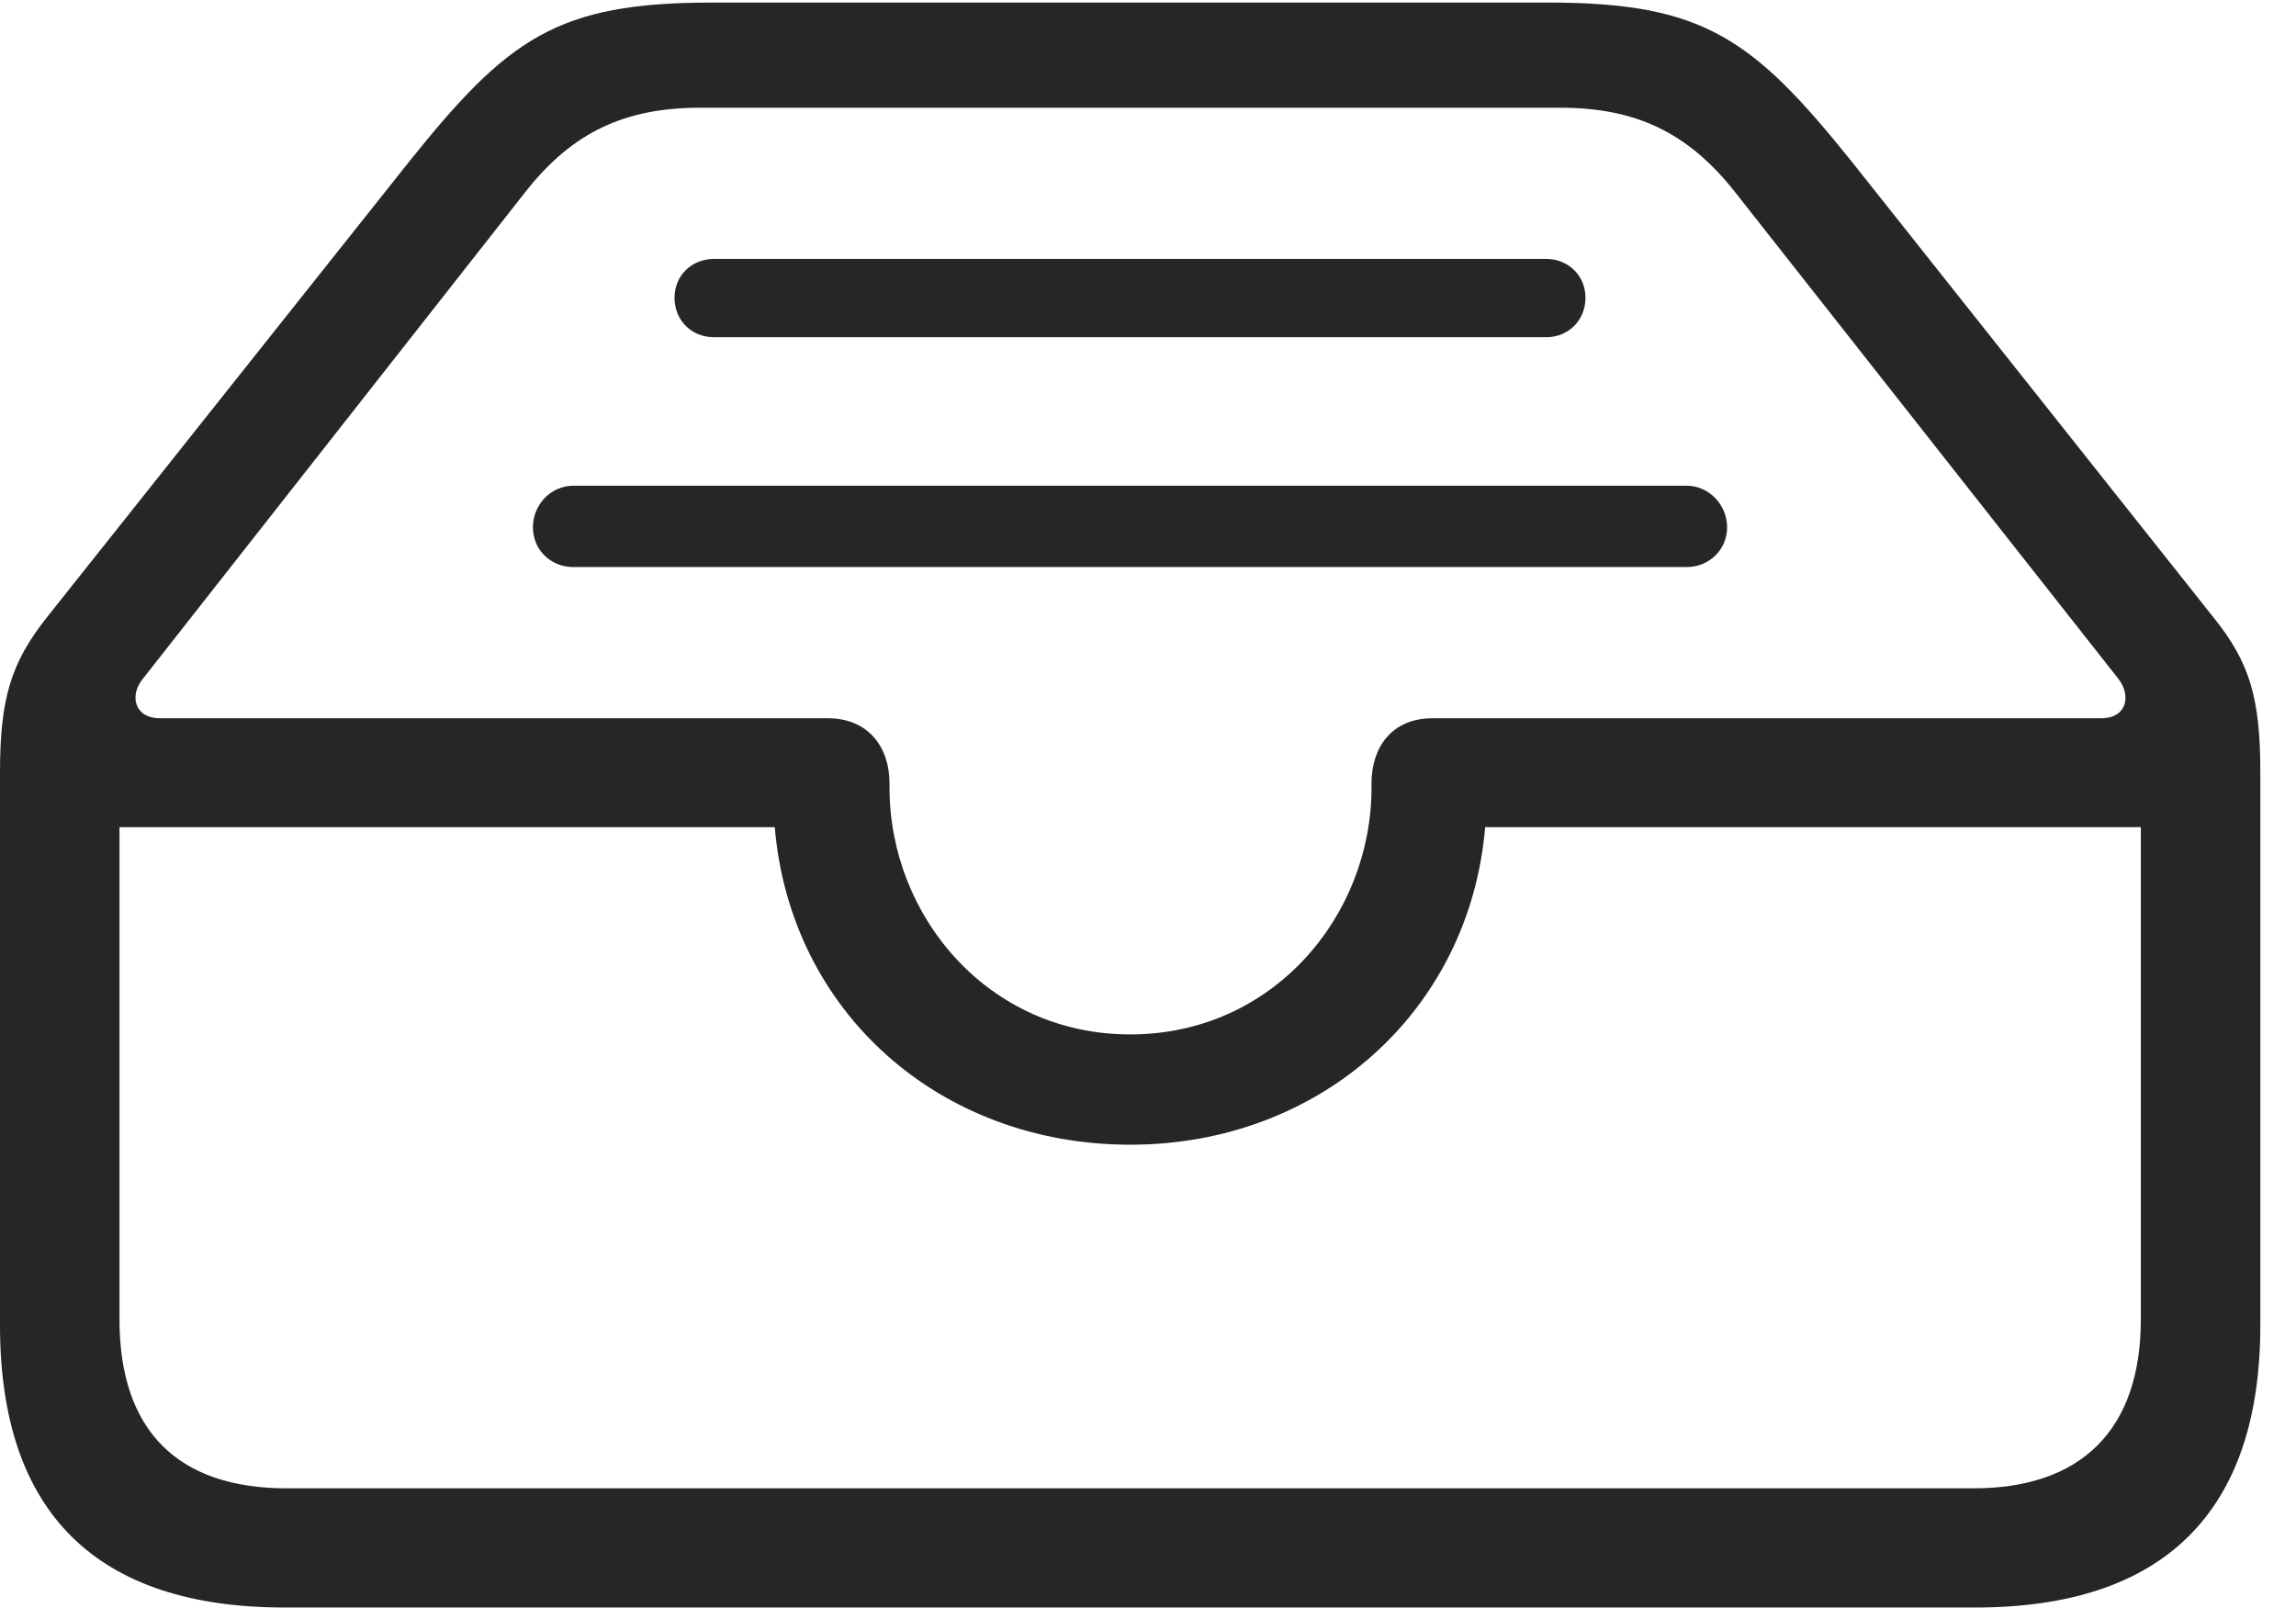
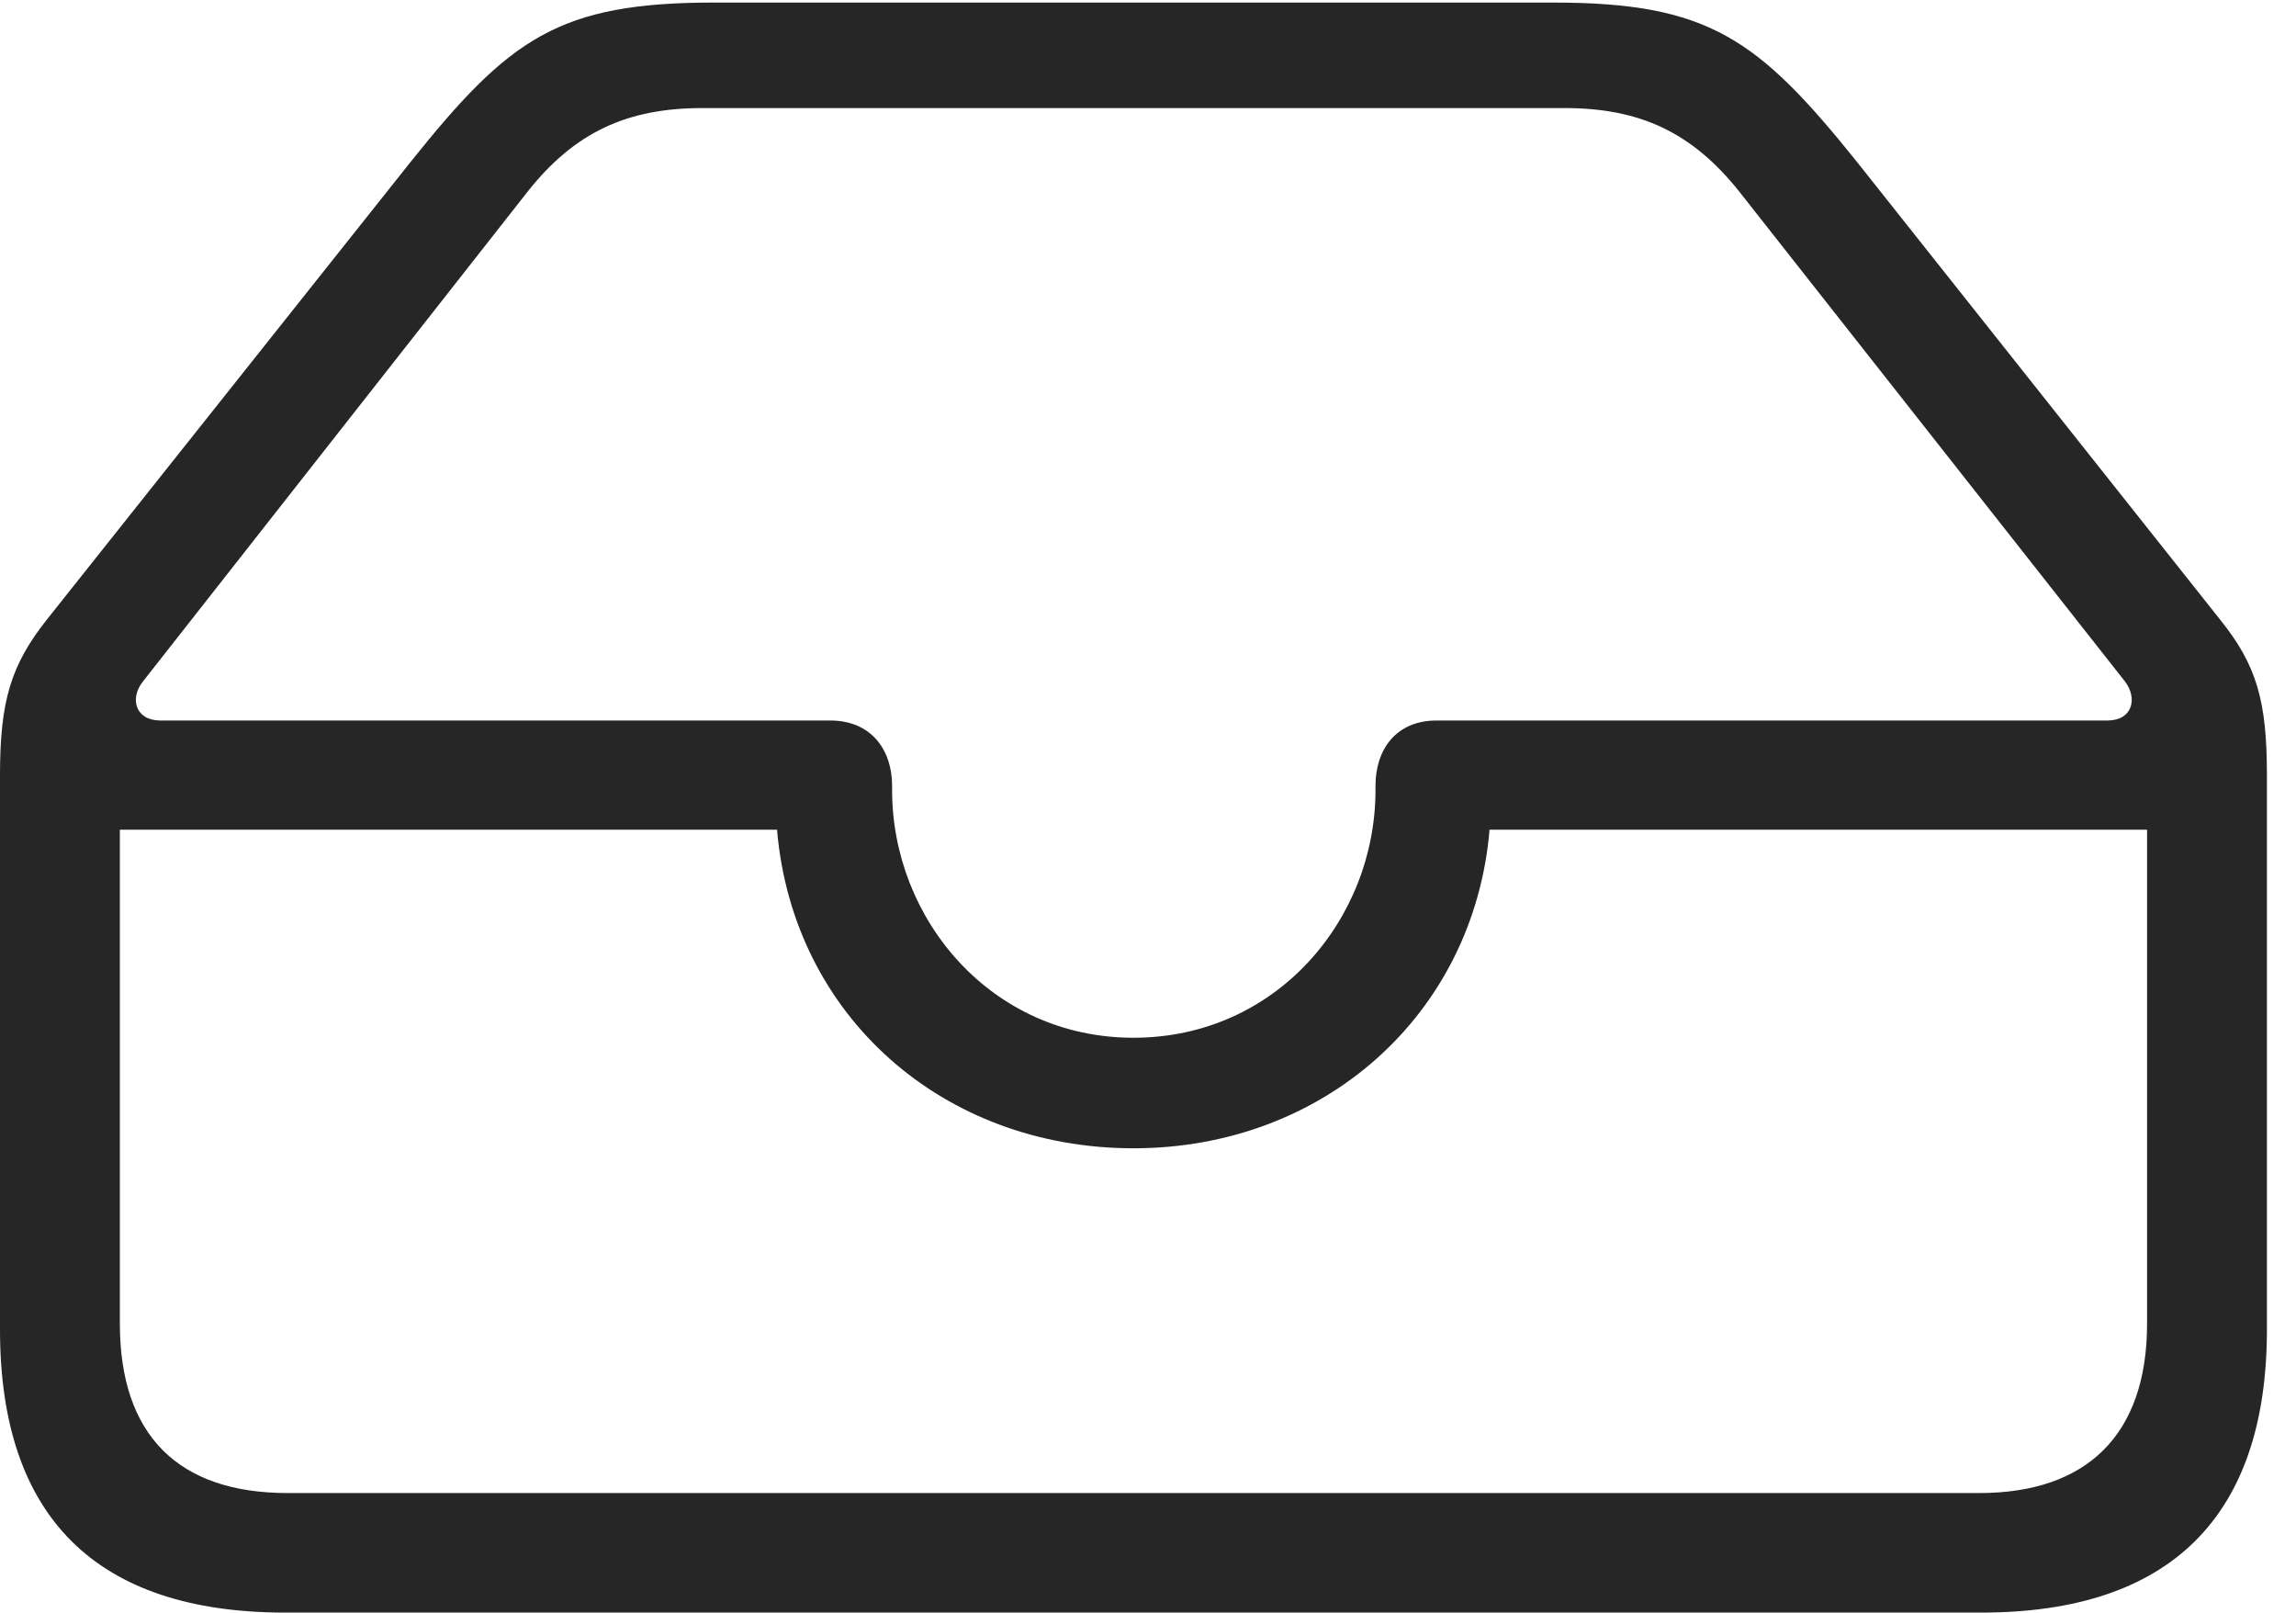
- <svg xmlns="http://www.w3.org/2000/svg" version="1.1" viewBox="0 0 23.231 16.266">
+ <svg xmlns="http://www.w3.org/2000/svg" version="1.1" viewBox="0 0 27.796 19.519">
  <g>
-     <rect height="16.266" opacity="0" width="23.231" x="0" y="0" />
-     <path d="M7.224 3.412L15.646 3.412C15.867 3.412 16.042 3.243 16.042 3.012C16.042 2.789 15.867 2.62 15.646 2.62L7.224 2.62C6.997 2.62 6.825 2.789 6.825 3.012C6.825 3.243 6.997 3.412 7.224 3.412ZM5.801 5.738L17.065 5.738C17.294 5.738 17.475 5.562 17.475 5.335C17.475 5.111 17.294 4.915 17.065 4.915L5.801 4.915C5.57 4.915 5.392 5.111 5.392 5.335C5.392 5.562 5.57 5.738 5.801 5.738ZM2.879 16.266L19.988 16.266C21.903 16.266 22.87 15.289 22.87 13.411L22.87 7.817C22.87 7.072 22.768 6.708 22.395 6.246L18.735 1.634C17.735 0.389 17.236 0.026 15.668 0.026L7.202 0.026C5.634 0.026 5.139 0.389 4.141 1.634L0.475 6.246C0.109 6.708 0 7.072 0 7.817L0 13.411C0 15.305 0.974 16.266 2.879 16.266ZM1.619 7.268C1.363 7.268 1.307 7.042 1.442 6.873L5.32 1.937C5.795 1.334 6.327 1.09 7.085 1.09L15.785 1.09C16.543 1.09 17.072 1.334 17.55 1.937L21.437 6.873C21.566 7.042 21.517 7.268 21.261 7.268L14.495 7.268C14.075 7.268 13.877 7.57 13.877 7.925L13.877 7.97C13.877 9.269 12.879 10.467 11.435 10.467C9.997 10.467 9 9.269 9 7.97L9 7.925C9 7.57 8.795 7.268 8.375 7.268ZM2.901 15.06C1.801 15.06 1.209 14.479 1.209 13.351L1.209 8.37L7.839 8.37C7.998 10.244 9.51 11.583 11.435 11.583C13.357 11.583 14.869 10.231 15.027 8.37L21.661 8.37L21.661 13.351C21.661 14.479 21.047 15.06 19.969 15.06Z" fill="black" fill-opacity="0.85" />
+     <rect height="19.519" opacity="0" width="27.796" x="0" y="0" />
+     <path d="M3.454 19.519L23.986 19.519C26.283 19.519 27.444 18.347 27.444 16.093L27.444 9.381C27.444 8.486 27.321 8.049 26.874 7.496L22.482 1.961C21.282 0.466 20.683 0.031 18.801 0.031L8.643 0.031C6.76 0.031 6.166 0.466 4.97 1.961L0.57 7.496C0.131 8.049 0 8.486 0 9.381L0 16.093C0 18.366 1.169 19.519 3.454 19.519ZM1.942 8.721C1.635 8.721 1.568 8.45 1.731 8.248L6.384 2.324C6.954 1.601 7.592 1.308 8.502 1.308L18.942 1.308C19.852 1.308 20.486 1.601 21.06 2.324L25.725 8.248C25.88 8.45 25.82 8.721 25.513 8.721L17.394 8.721C16.89 8.721 16.652 9.084 16.652 9.511L16.652 9.564C16.652 11.123 15.455 12.561 13.722 12.561C11.997 12.561 10.8 11.123 10.8 9.564L10.8 9.511C10.8 9.084 10.554 8.721 10.05 8.721ZM3.482 18.072C2.161 18.072 1.451 17.374 1.451 16.021L1.451 10.043L9.407 10.043C9.598 12.293 11.412 13.899 13.722 13.899C16.028 13.899 17.843 12.278 18.033 10.043L25.993 10.043L25.993 16.021C25.993 17.374 25.257 18.072 23.962 18.072Z" fill="black" fill-opacity="0.85" />
  </g>
</svg>
